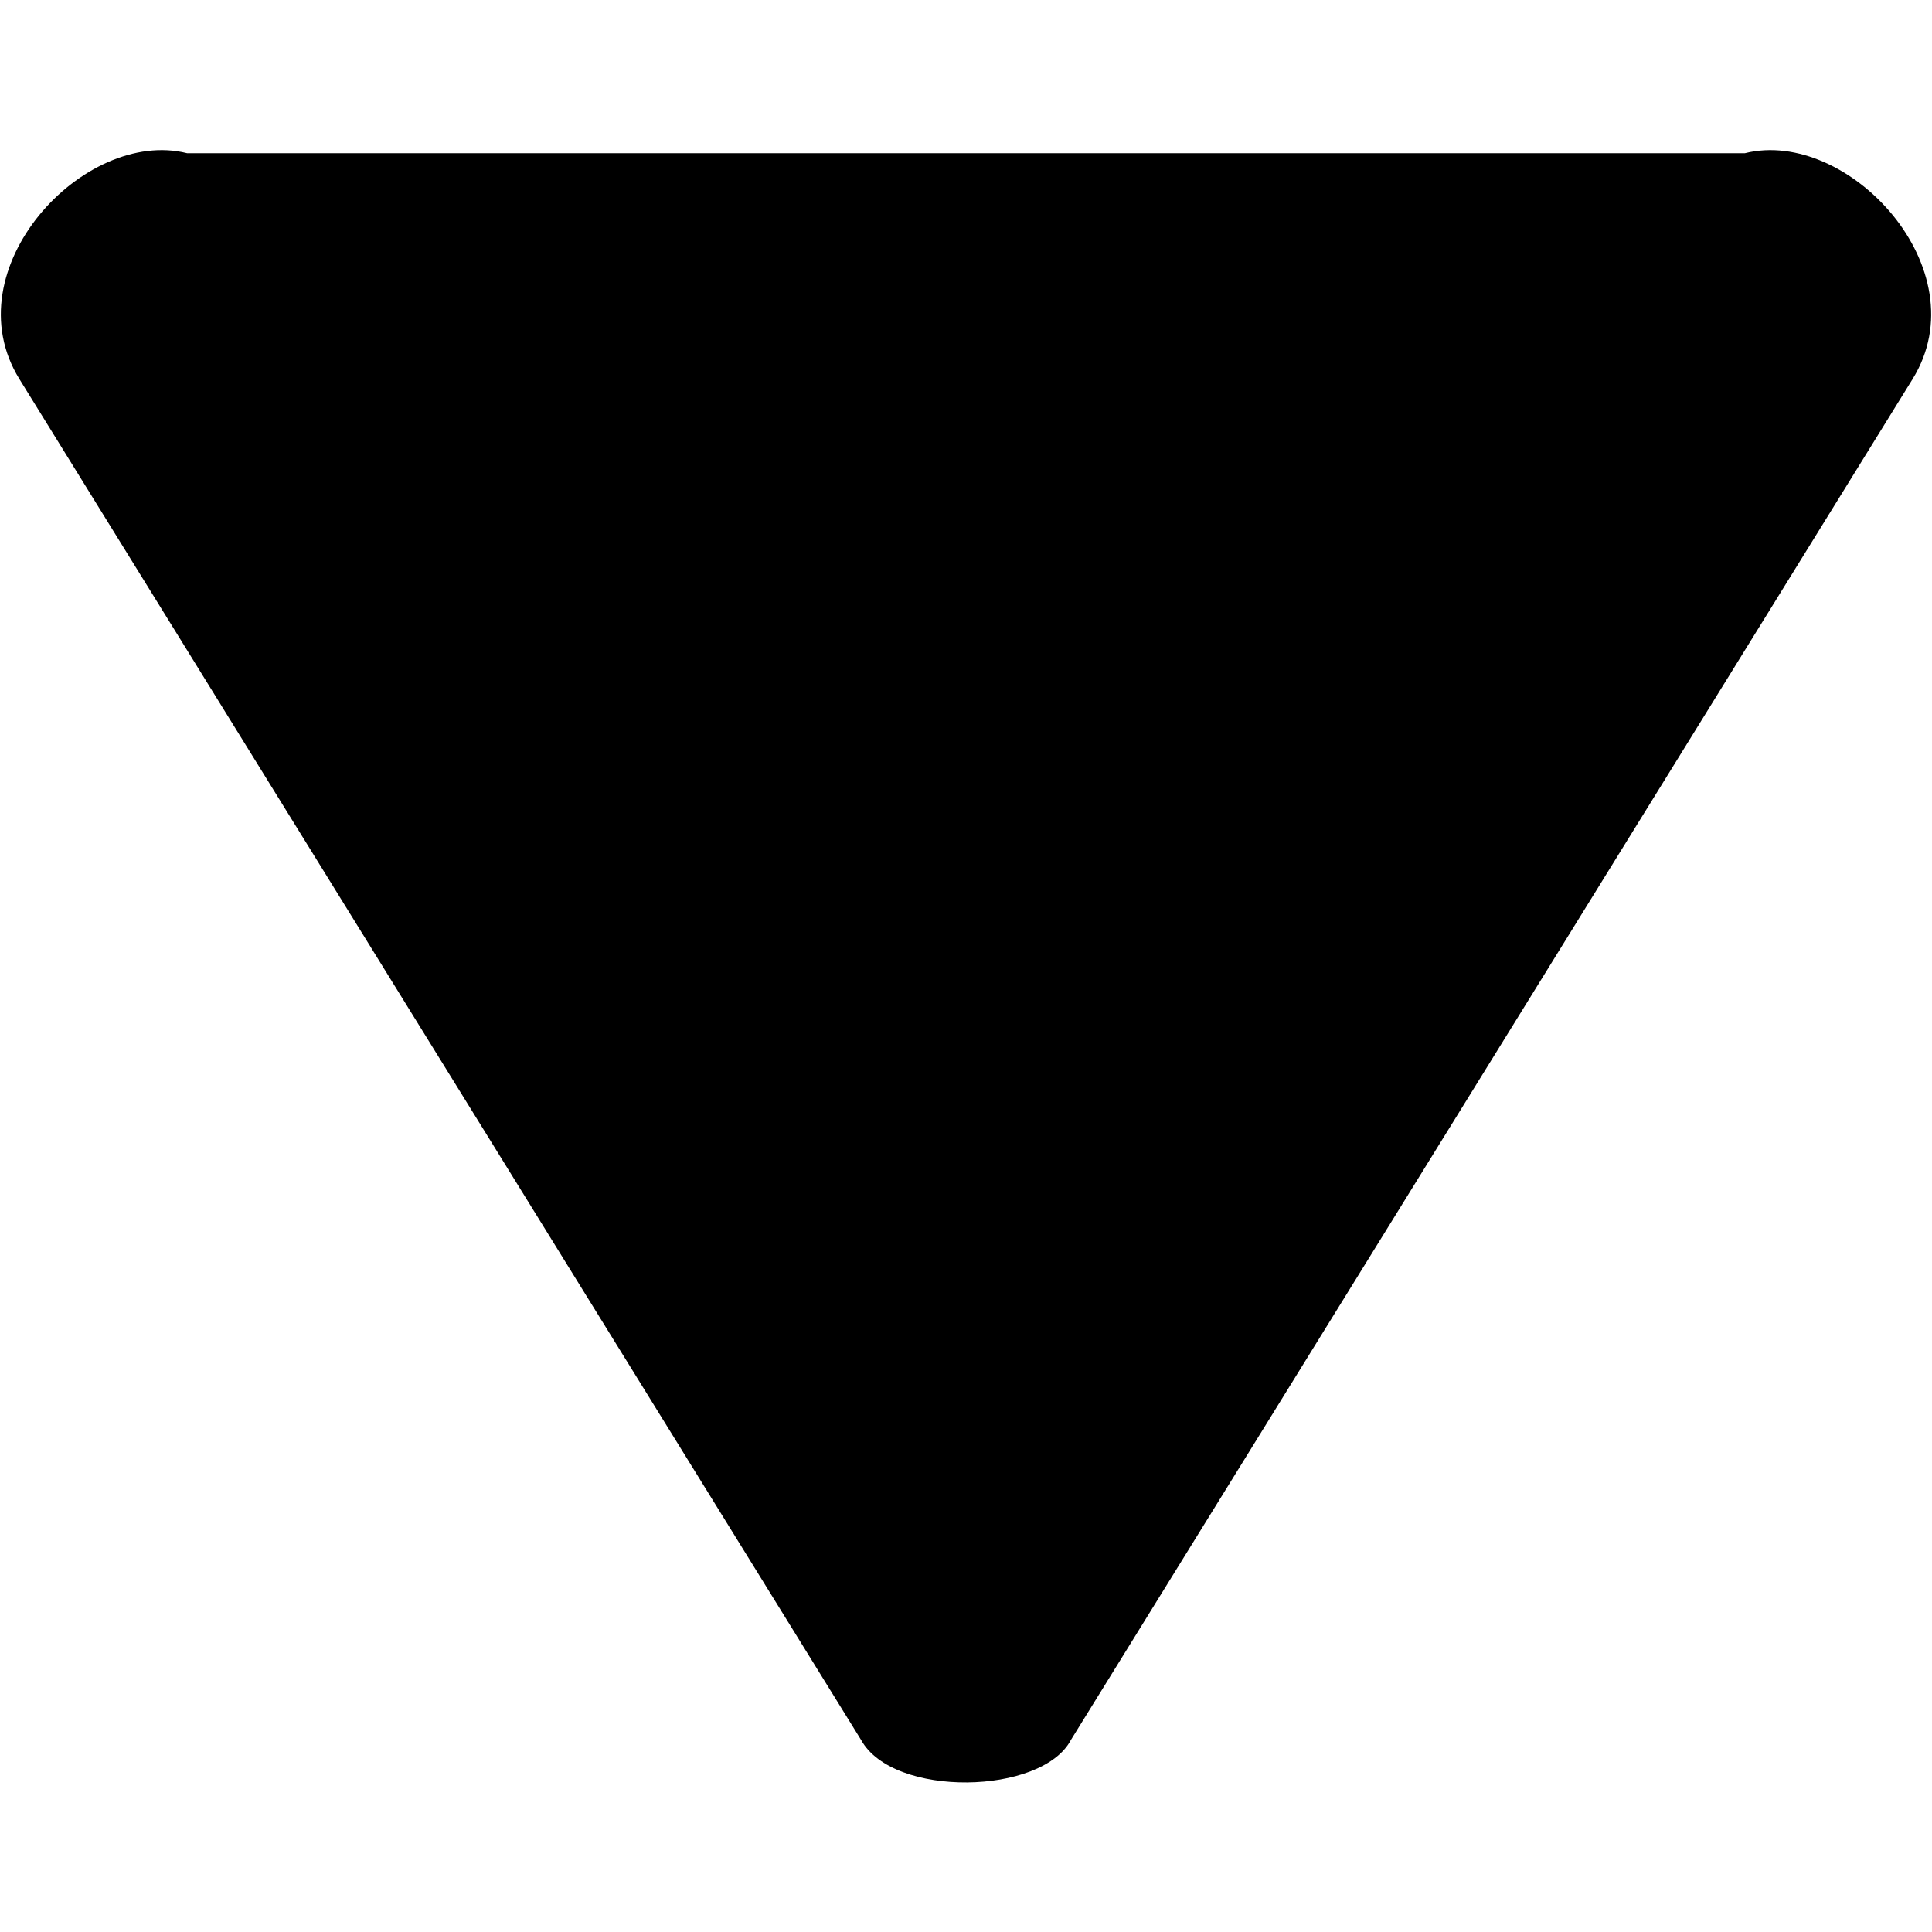
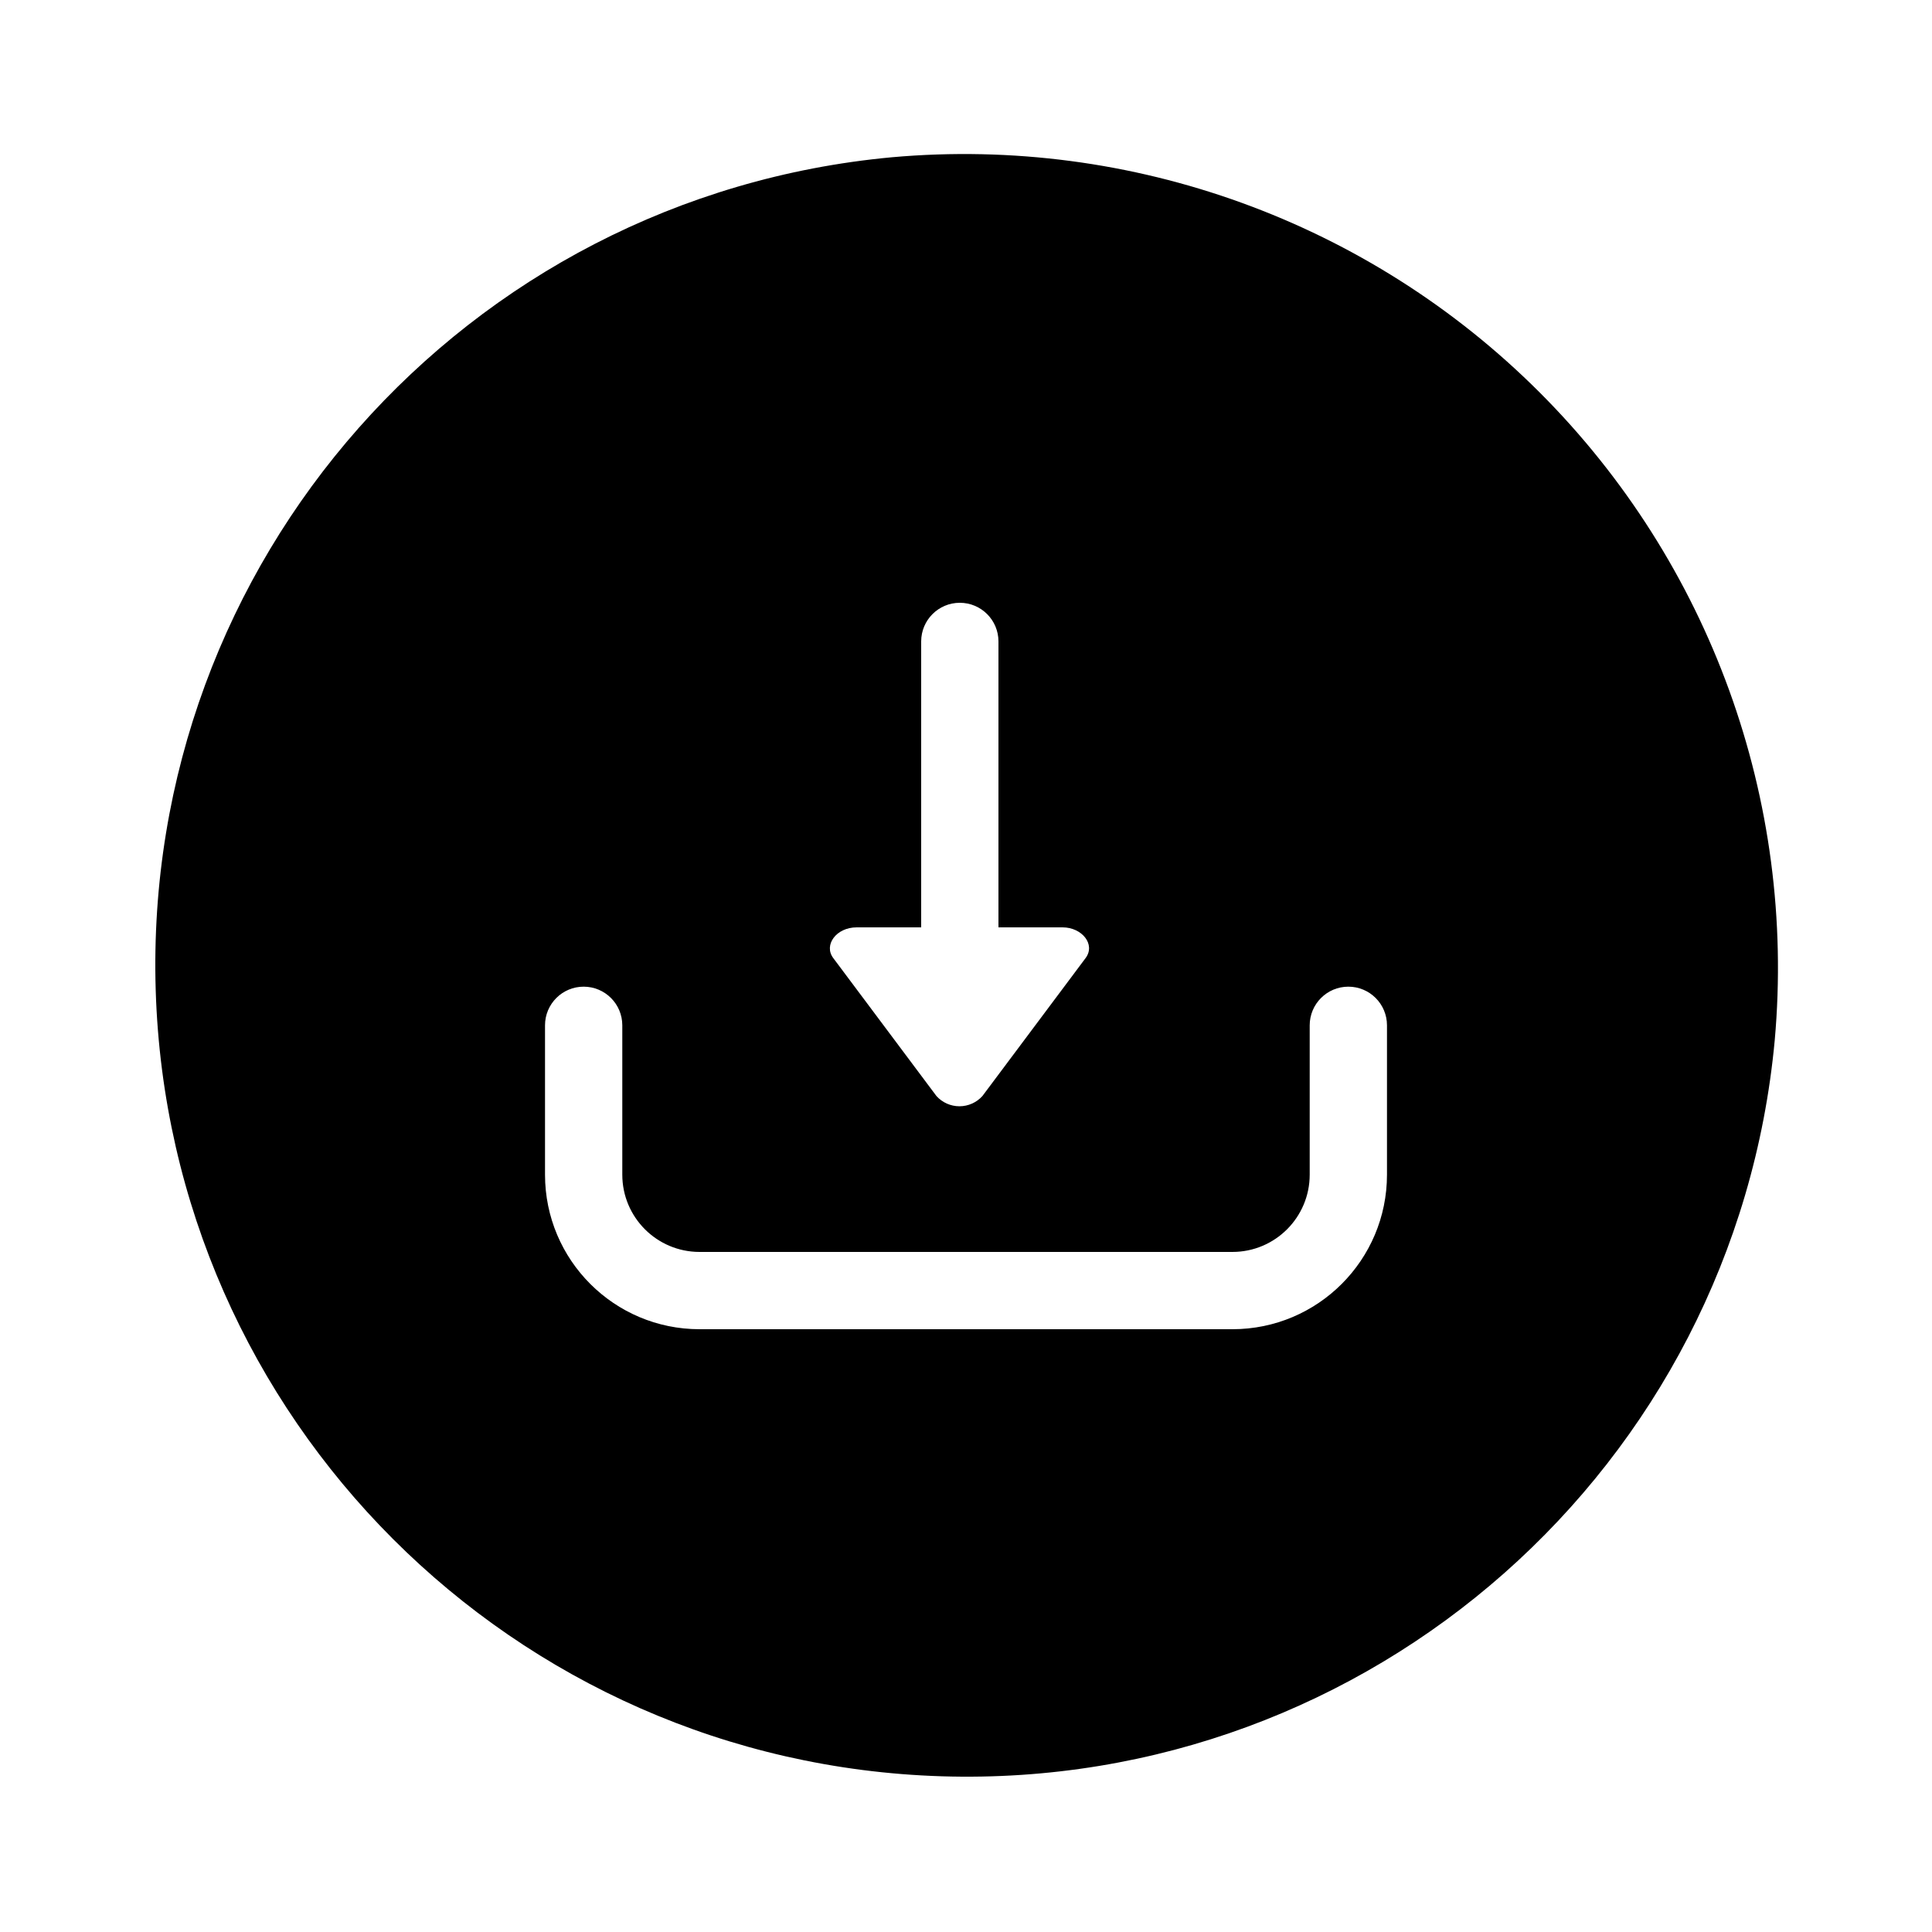
- <svg xmlns="http://www.w3.org/2000/svg" height="64px" width="64px" fill="#000000" xml:space="preserve" version="1.1" style="shape-rendering:geometricPrecision;text-rendering:geometricPrecision;image-rendering:optimizeQuality;" viewBox="0 0 599 506" x="0px" y="0px" fill-rule="evenodd" clip-rule="evenodd">
-   <defs>
-     <style type="text/css">
-    
-     .fil0 {fill:#000000}
-    
-   </style>
-   </defs>
-   <g>
-     <path class="fil0" d="M541 1c32,-8 73,36 52,70l-261 422c-9,17 -55,18 -65,0l-261 -422c-21,-34 20,-78 52,-70l483 0z" />
-   </g>
+ <svg xmlns="http://www.w3.org/2000/svg" height="64px" width="64px" fill="#000000" data-name="Layer 1" viewBox="0 0 100 100" x="0px" y="0px">
+   <path d="M46.16,8.14a42,42,0,1,0,45.7,45.7A42.12,42.12,0,0,0,46.16,8.14ZM44.34,48h3.34V33.2a2,2,0,1,1,4,0V48H55c1,0,1.72.88,1.19,1.59l-5.34,7.14a1.6,1.6,0,0,1-2.38,0l-5.34-7.14C42.62,48.92,43.28,48,44.34,48ZM71.79,60.8a8,8,0,0,1-8,8H36.21a8,8,0,0,1-8-8V53.07a2,2,0,0,1,4,0V60.8a4,4,0,0,0,4,4H63.79a4,4,0,0,0,4-4V53.07a2,2,0,0,1,4,0Z" />
</svg>
